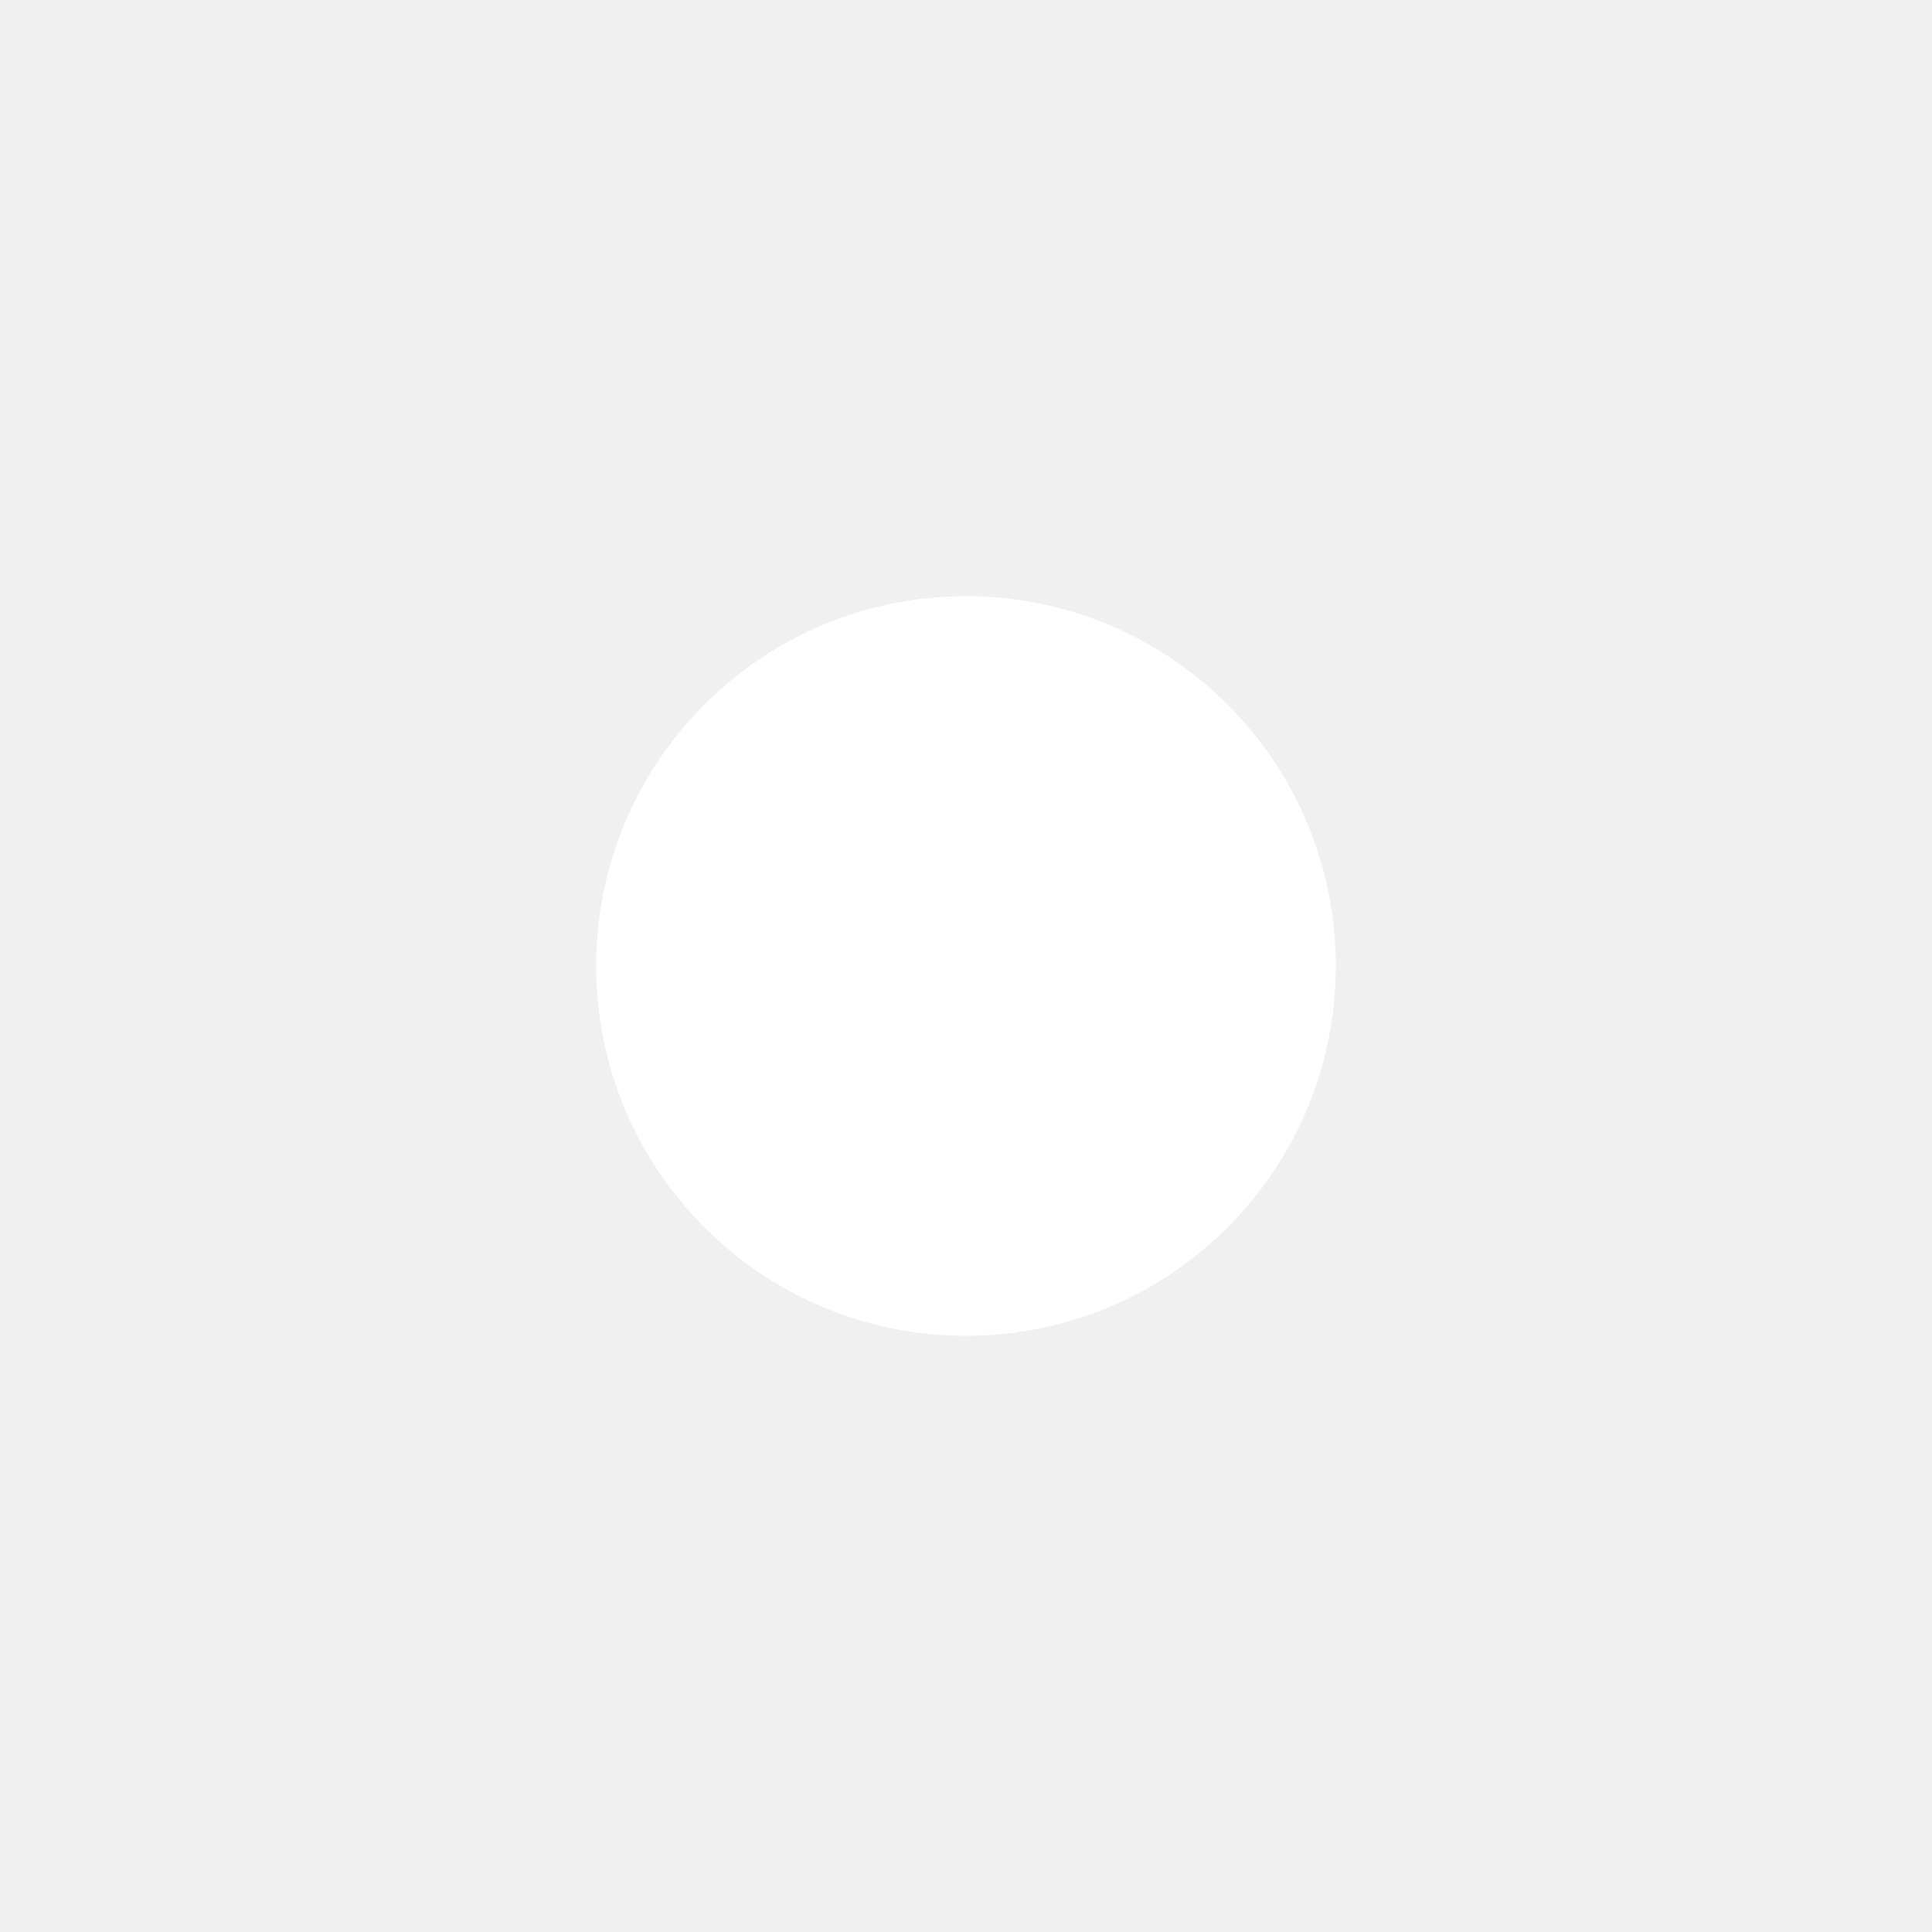
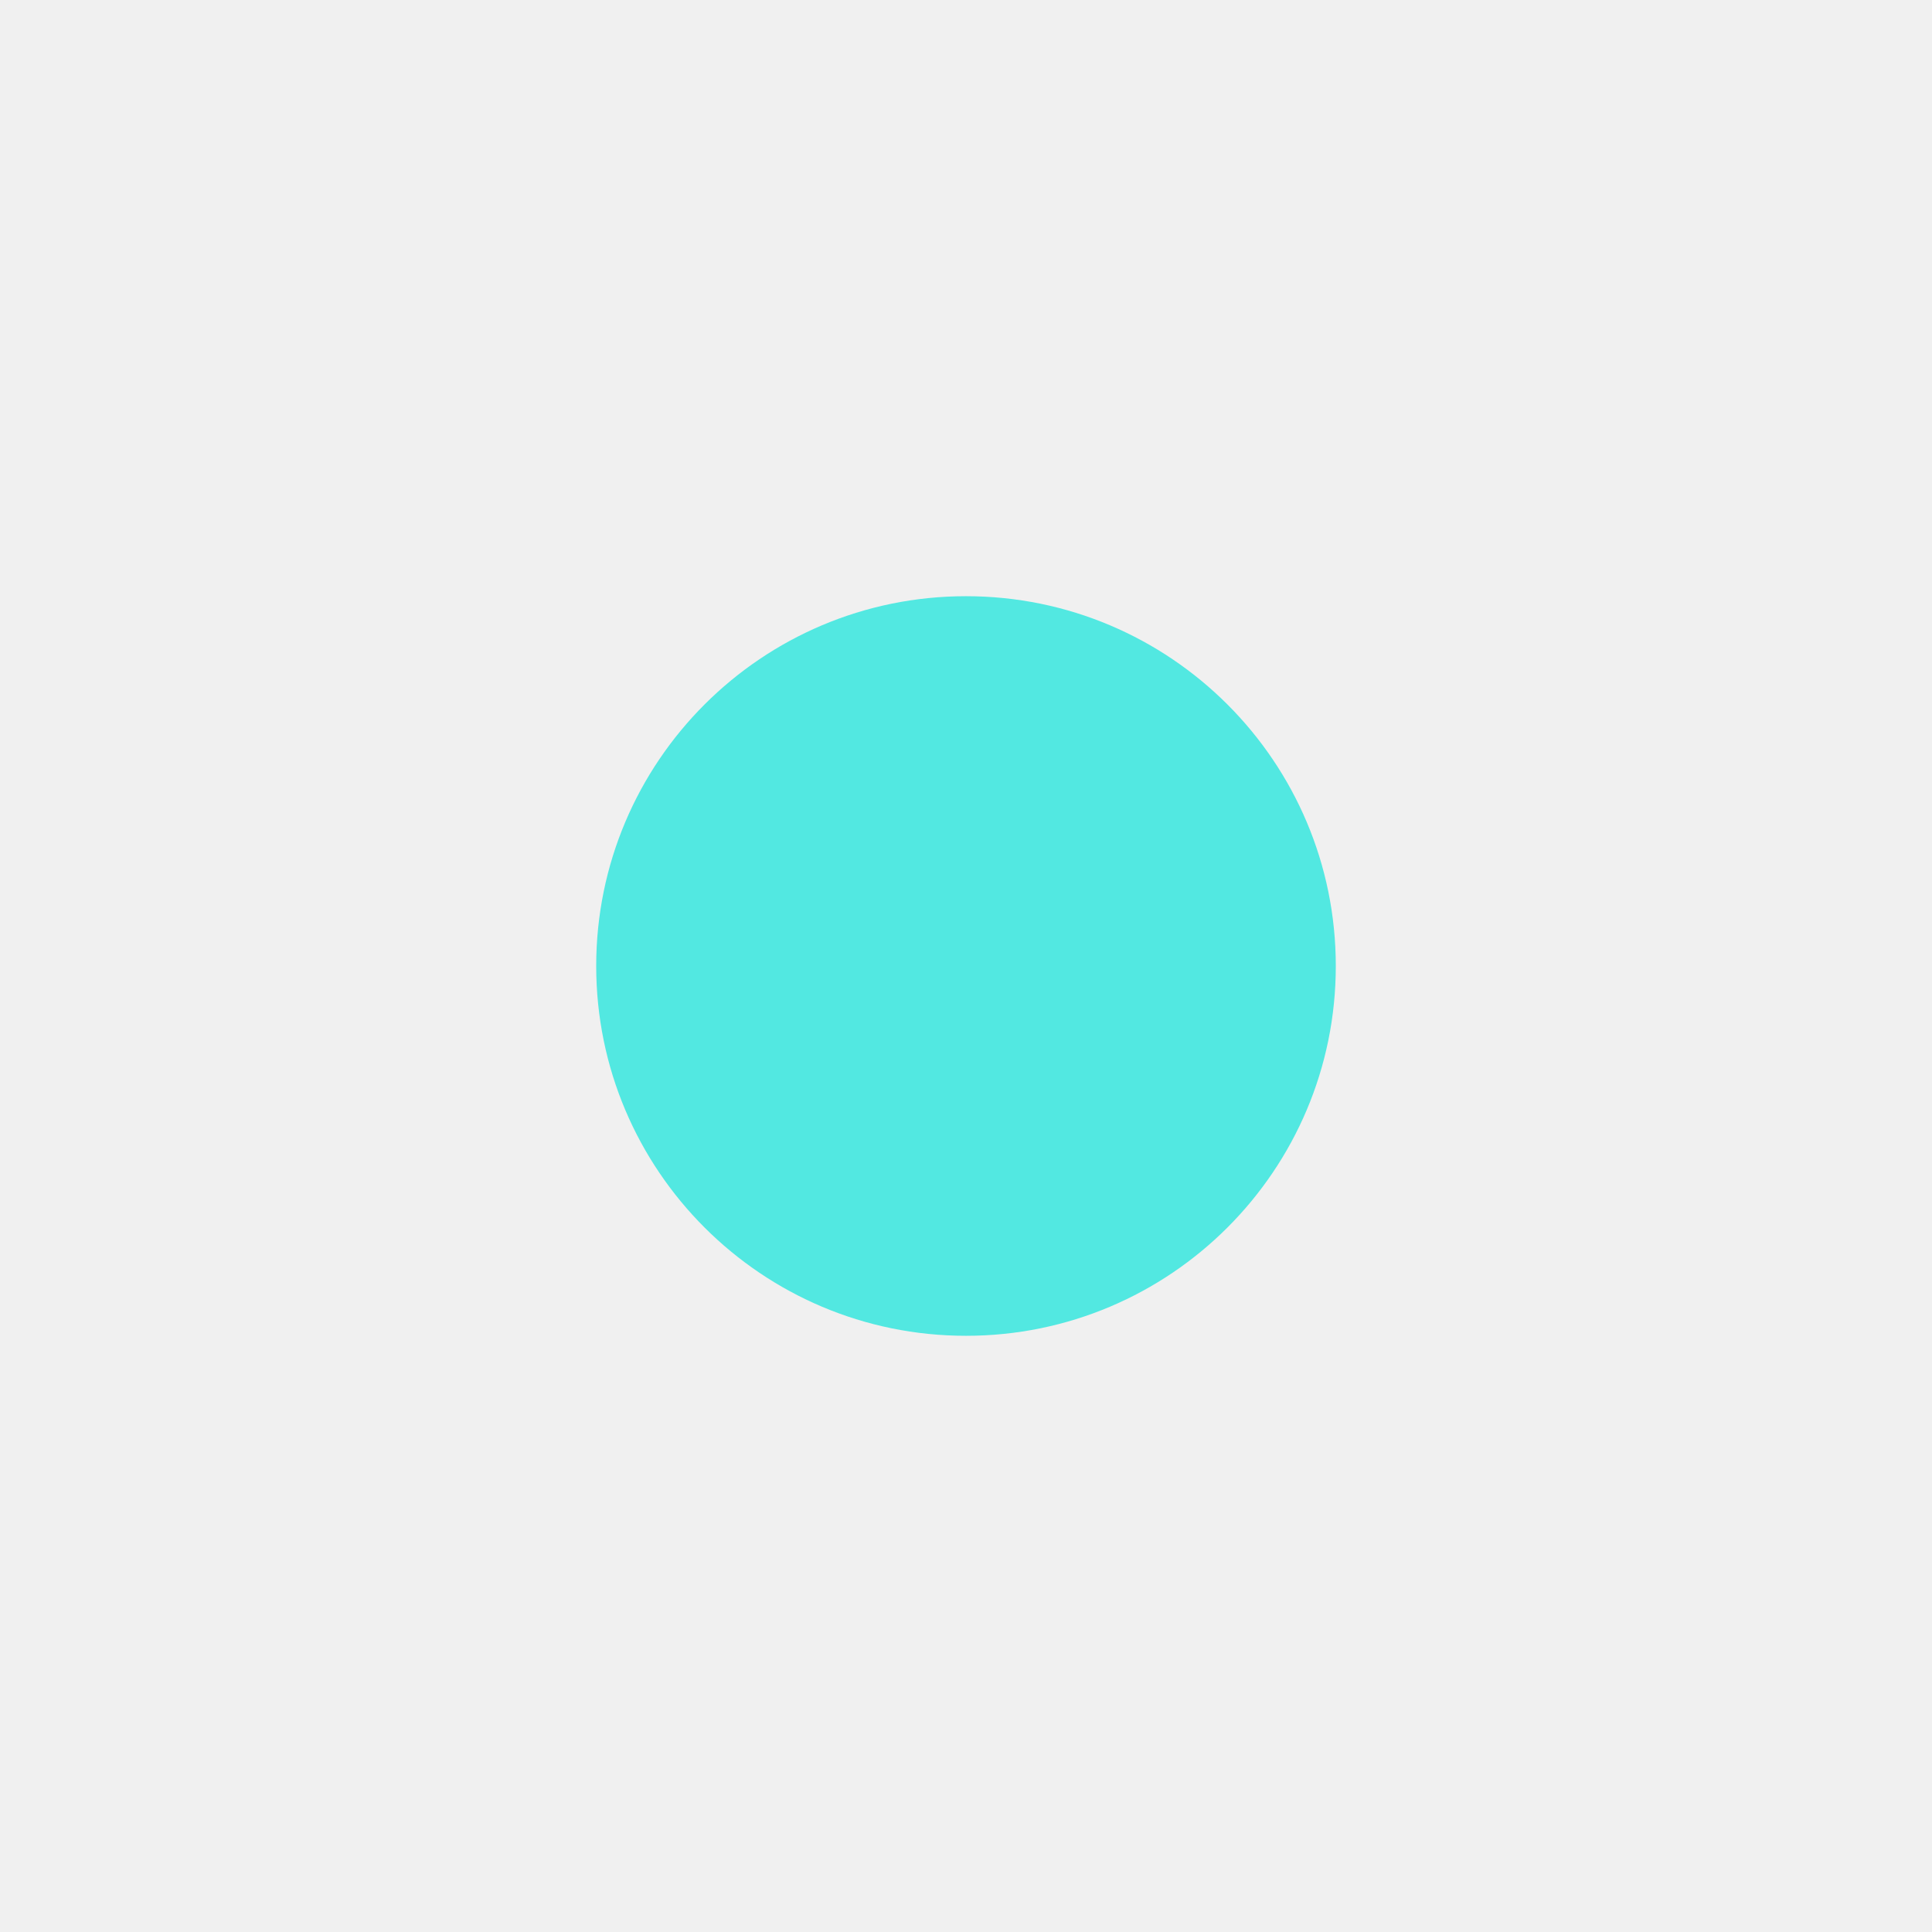
<svg xmlns="http://www.w3.org/2000/svg" version="1.1" id="Layer_1" x="0px" y="0px" viewBox="0 0 256 256" style="enable-background:new 0 0 256 256;" xml:space="preserve">
  <g>
-     <circle style="fill:#FFFFFF;" cx="128" cy="128" r="49" />
+     <circle style="fill:#52E8E1;" cx="128" cy="128" r="49" />
  </g>
  <g style="opacity:0;">
    <path style="fill:#F4F4F4;" d="M127.5,76C69.8,76,23,128.5,23,128.5S69.8,181,127.5,181S232,128.5,232,128.5S185.2,76,127.5,76z    M128,177c-27.1,0-49-21.9-49-49s21.9-49,49-49s49,21.9,49,49S155.1,177,128,177z" />
    <g>
-       <path d="M23,131c-0.6,0-1.2-0.2-1.7-0.6c-1.4-1-1.7-2.8-0.7-4.2c0.4-0.6,10.2-14.3,28.2-28.1C65.4,85.3,92.5,70,127,70    c52,0,98.4,45.9,104.6,52.3c1.8,0.3,7.3,0.4,11.9-6.9c0.9-1.4,2.7-1.8,4.1-0.9c1.4,0.9,1.8,2.7,0.9,4.1c-8.2,12.8-19,9.4-19.5,9.2    c-0.5-0.2-0.9-0.4-1.2-0.8C227.3,126.5,179.1,76,127,76c-62.8,0-101.2,53.2-101.6,53.7C24.9,130.6,23.9,131,23,131z" />
+       <path d="M23,131c-0.6,0-1.2-0.2-1.7-0.6c-1.4-1-1.7-2.8-0.7-4.2c0.4-0.6,10.2-14.3,28.2-28.1C65.4,85.3,92.5,70,127,70    c52,0,98.4,45.9,104.6,52.3c1.8,0.3,7.3,0.4,11.9-6.9c0.9-1.4,2.7-1.8,4.1-0.9c1.4,0.9,1.8,2.7,0.9,4.1c-8.2,12.8-19,9.4-19.5,9.2    c-0.5-0.2-0.9-0.4-1.2-0.8c-0.5-0.5-48.7-51-100.8-51c-62.8,0-101.2,53.2-101.6,53.7C24.9,130.6,23.9,131,23,131z" />
    </g>
    <g>
      <path d="M225.5,120.2c-0.8,0-1.6-0.1-2.3-0.3c-1.6-0.5-2.5-2.1-2.1-3.7c0.5-1.6,2.1-2.5,3.7-2.1c3.5,1,10.9-5.4,14.9-10.1    c1.1-1.3,3-1.4,4.2-0.3c1.3,1.1,1.4,3,0.4,4.2C242.4,110.1,233.5,120.2,225.5,120.2z" />
    </g>
-     <circle style="opacity:0.4;" cx="128" cy="128" r="27" />
+     <circle style="opacity:0.4;enable-background:new    ;" cx="128" cy="128" r="27" />
    <g>
-       <path d="M216.9,112.7c-1.6,0-2.9-1.2-3-2.8c-0.1-1.7,1.1-3.1,2.8-3.2c7.9-0.6,11.4-11.5,11.5-11.6c0.5-1.6,2.2-2.5,3.8-2    c1.6,0.5,2.5,2.2,2,3.7c-0.2,0.6-4.7,15-16.8,15.8C217,112.7,217,112.7,216.9,112.7z" />
+       <path d="M216.9,112.7c-1.6,0-2.9-1.2-3-2.8c-0.1-1.7,1.1-3.1,2.8-3.2c7.9-0.6,11.4-11.5,11.5-11.6c0.5-1.6,2.2-2.5,3.8-2    s2.5,2.2,2,3.7c-0.2,0.6-4.7,15-16.8,15.8C217,112.7,217,112.7,216.9,112.7z" />
    </g>
    <circle style="fill:#FFFFFF;" cx="141" cy="107" r="10" />
  </g>
</svg>
